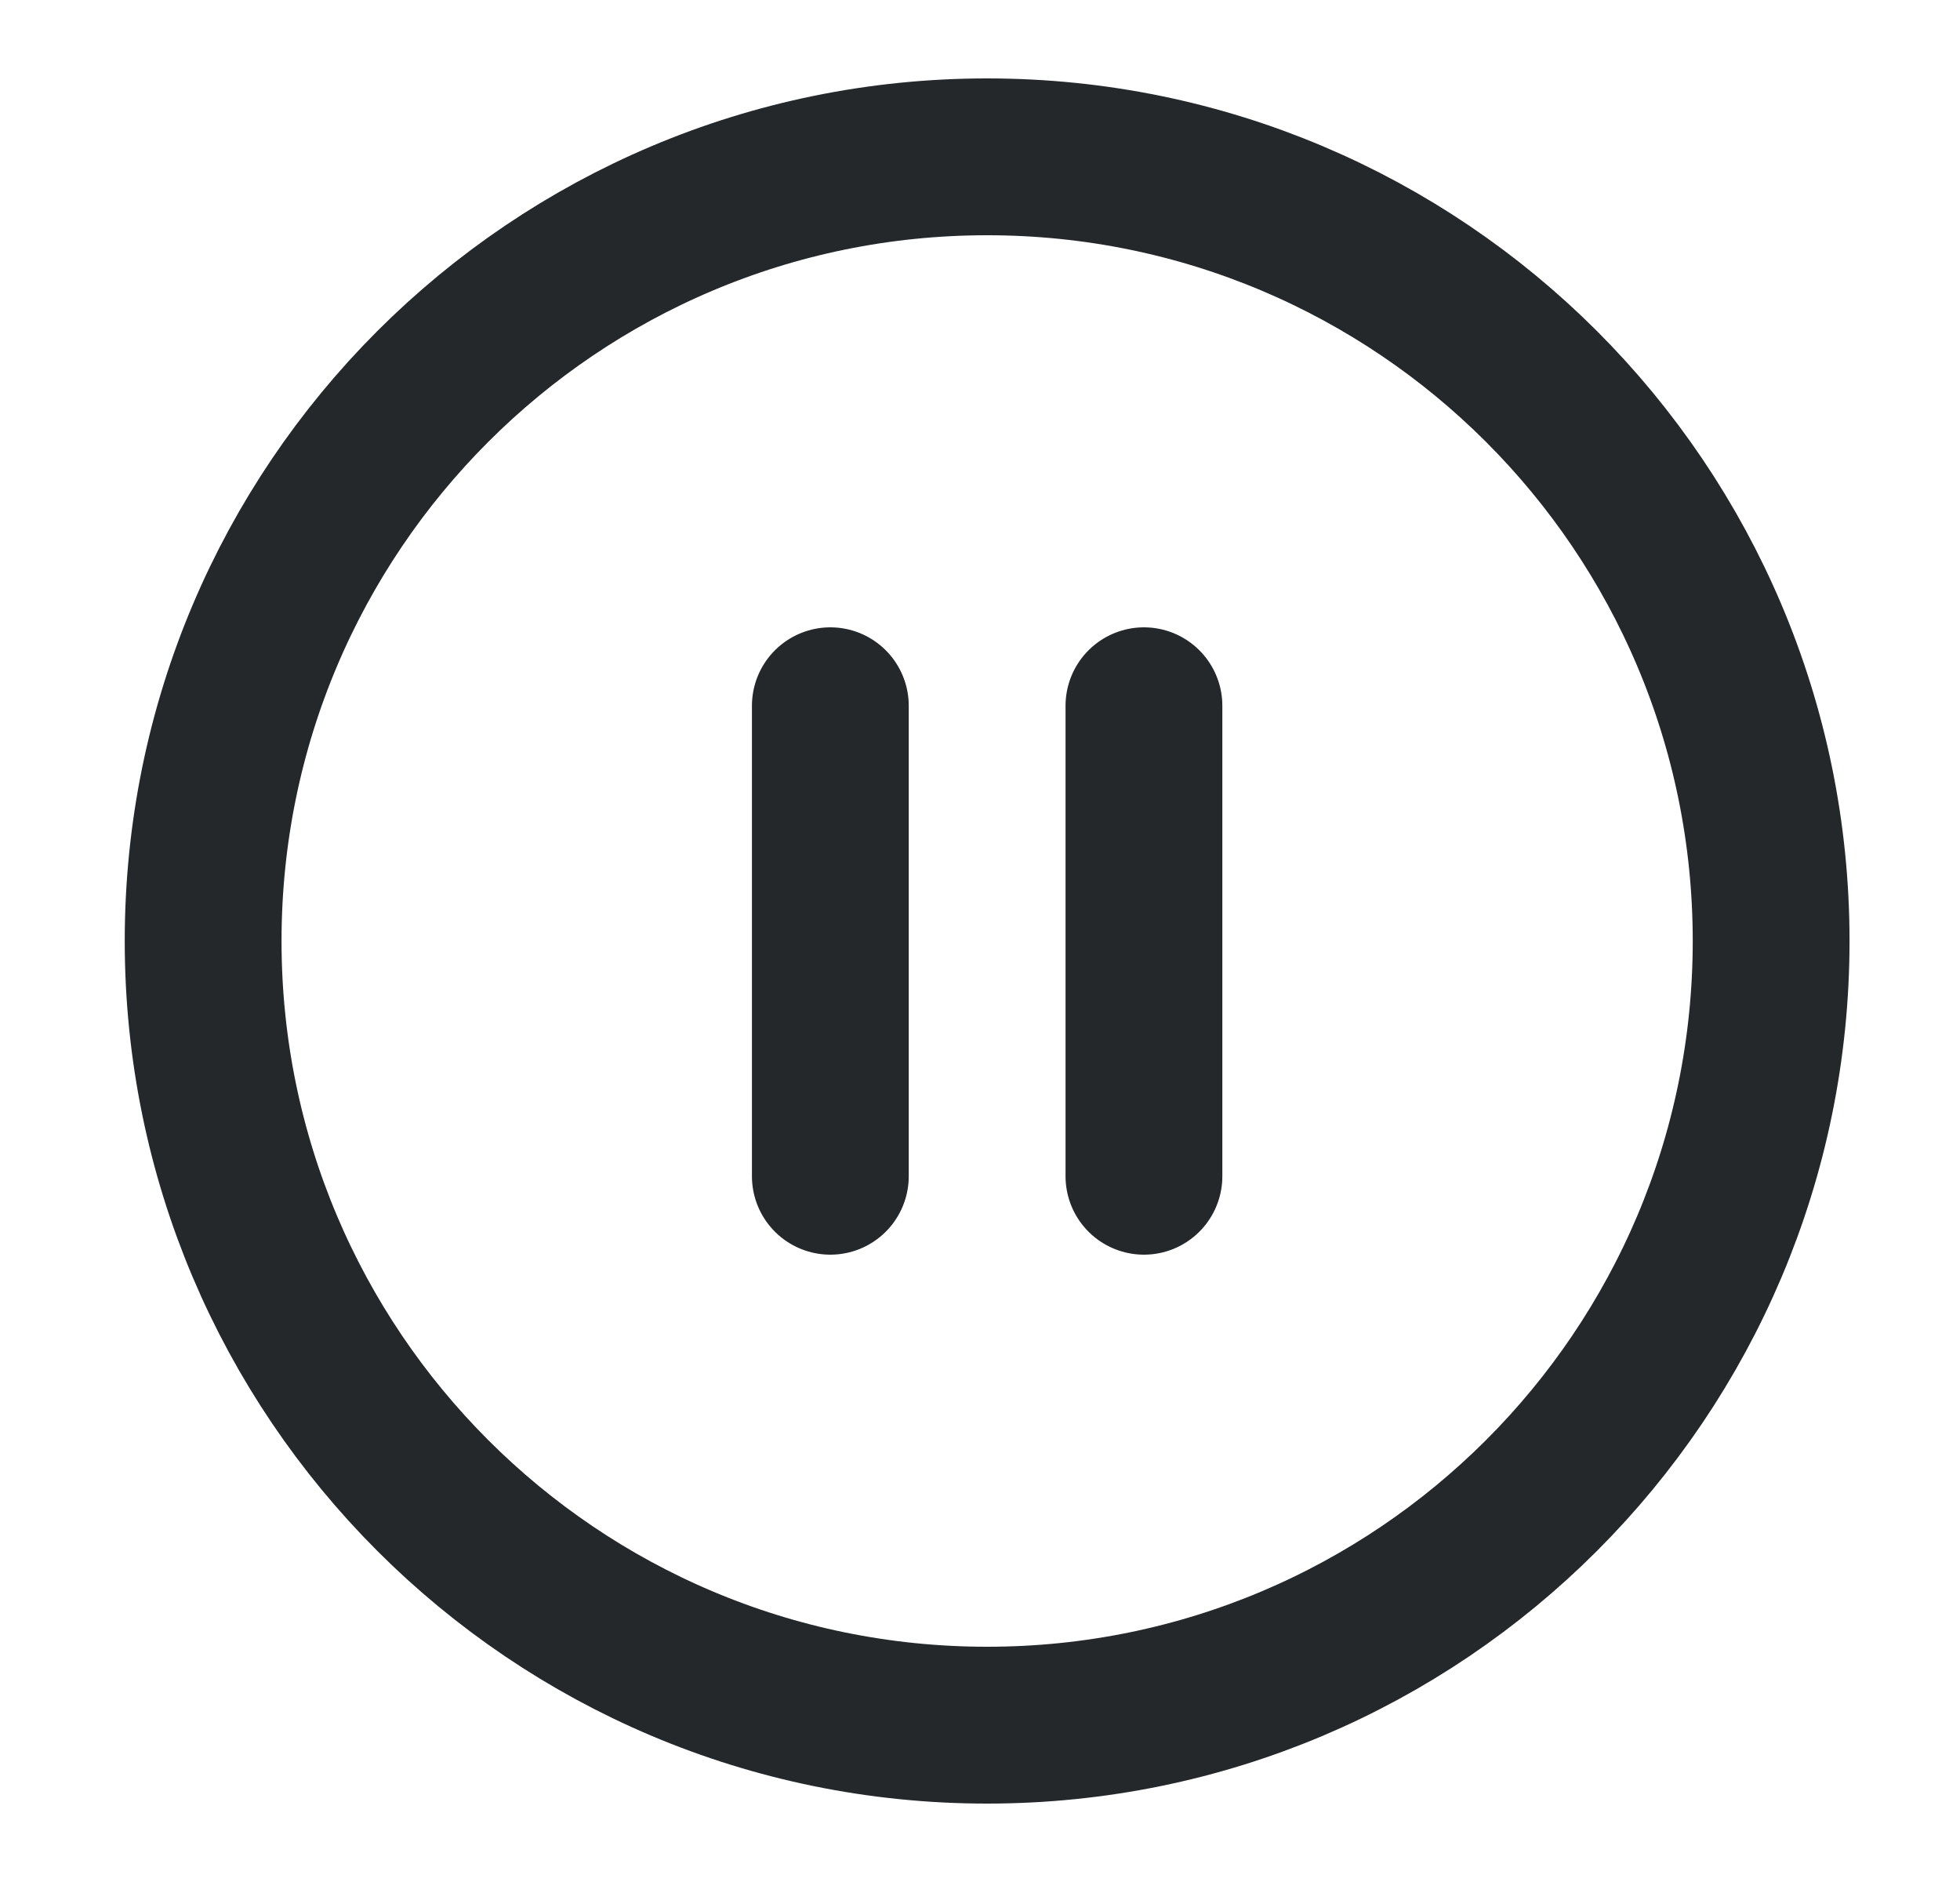
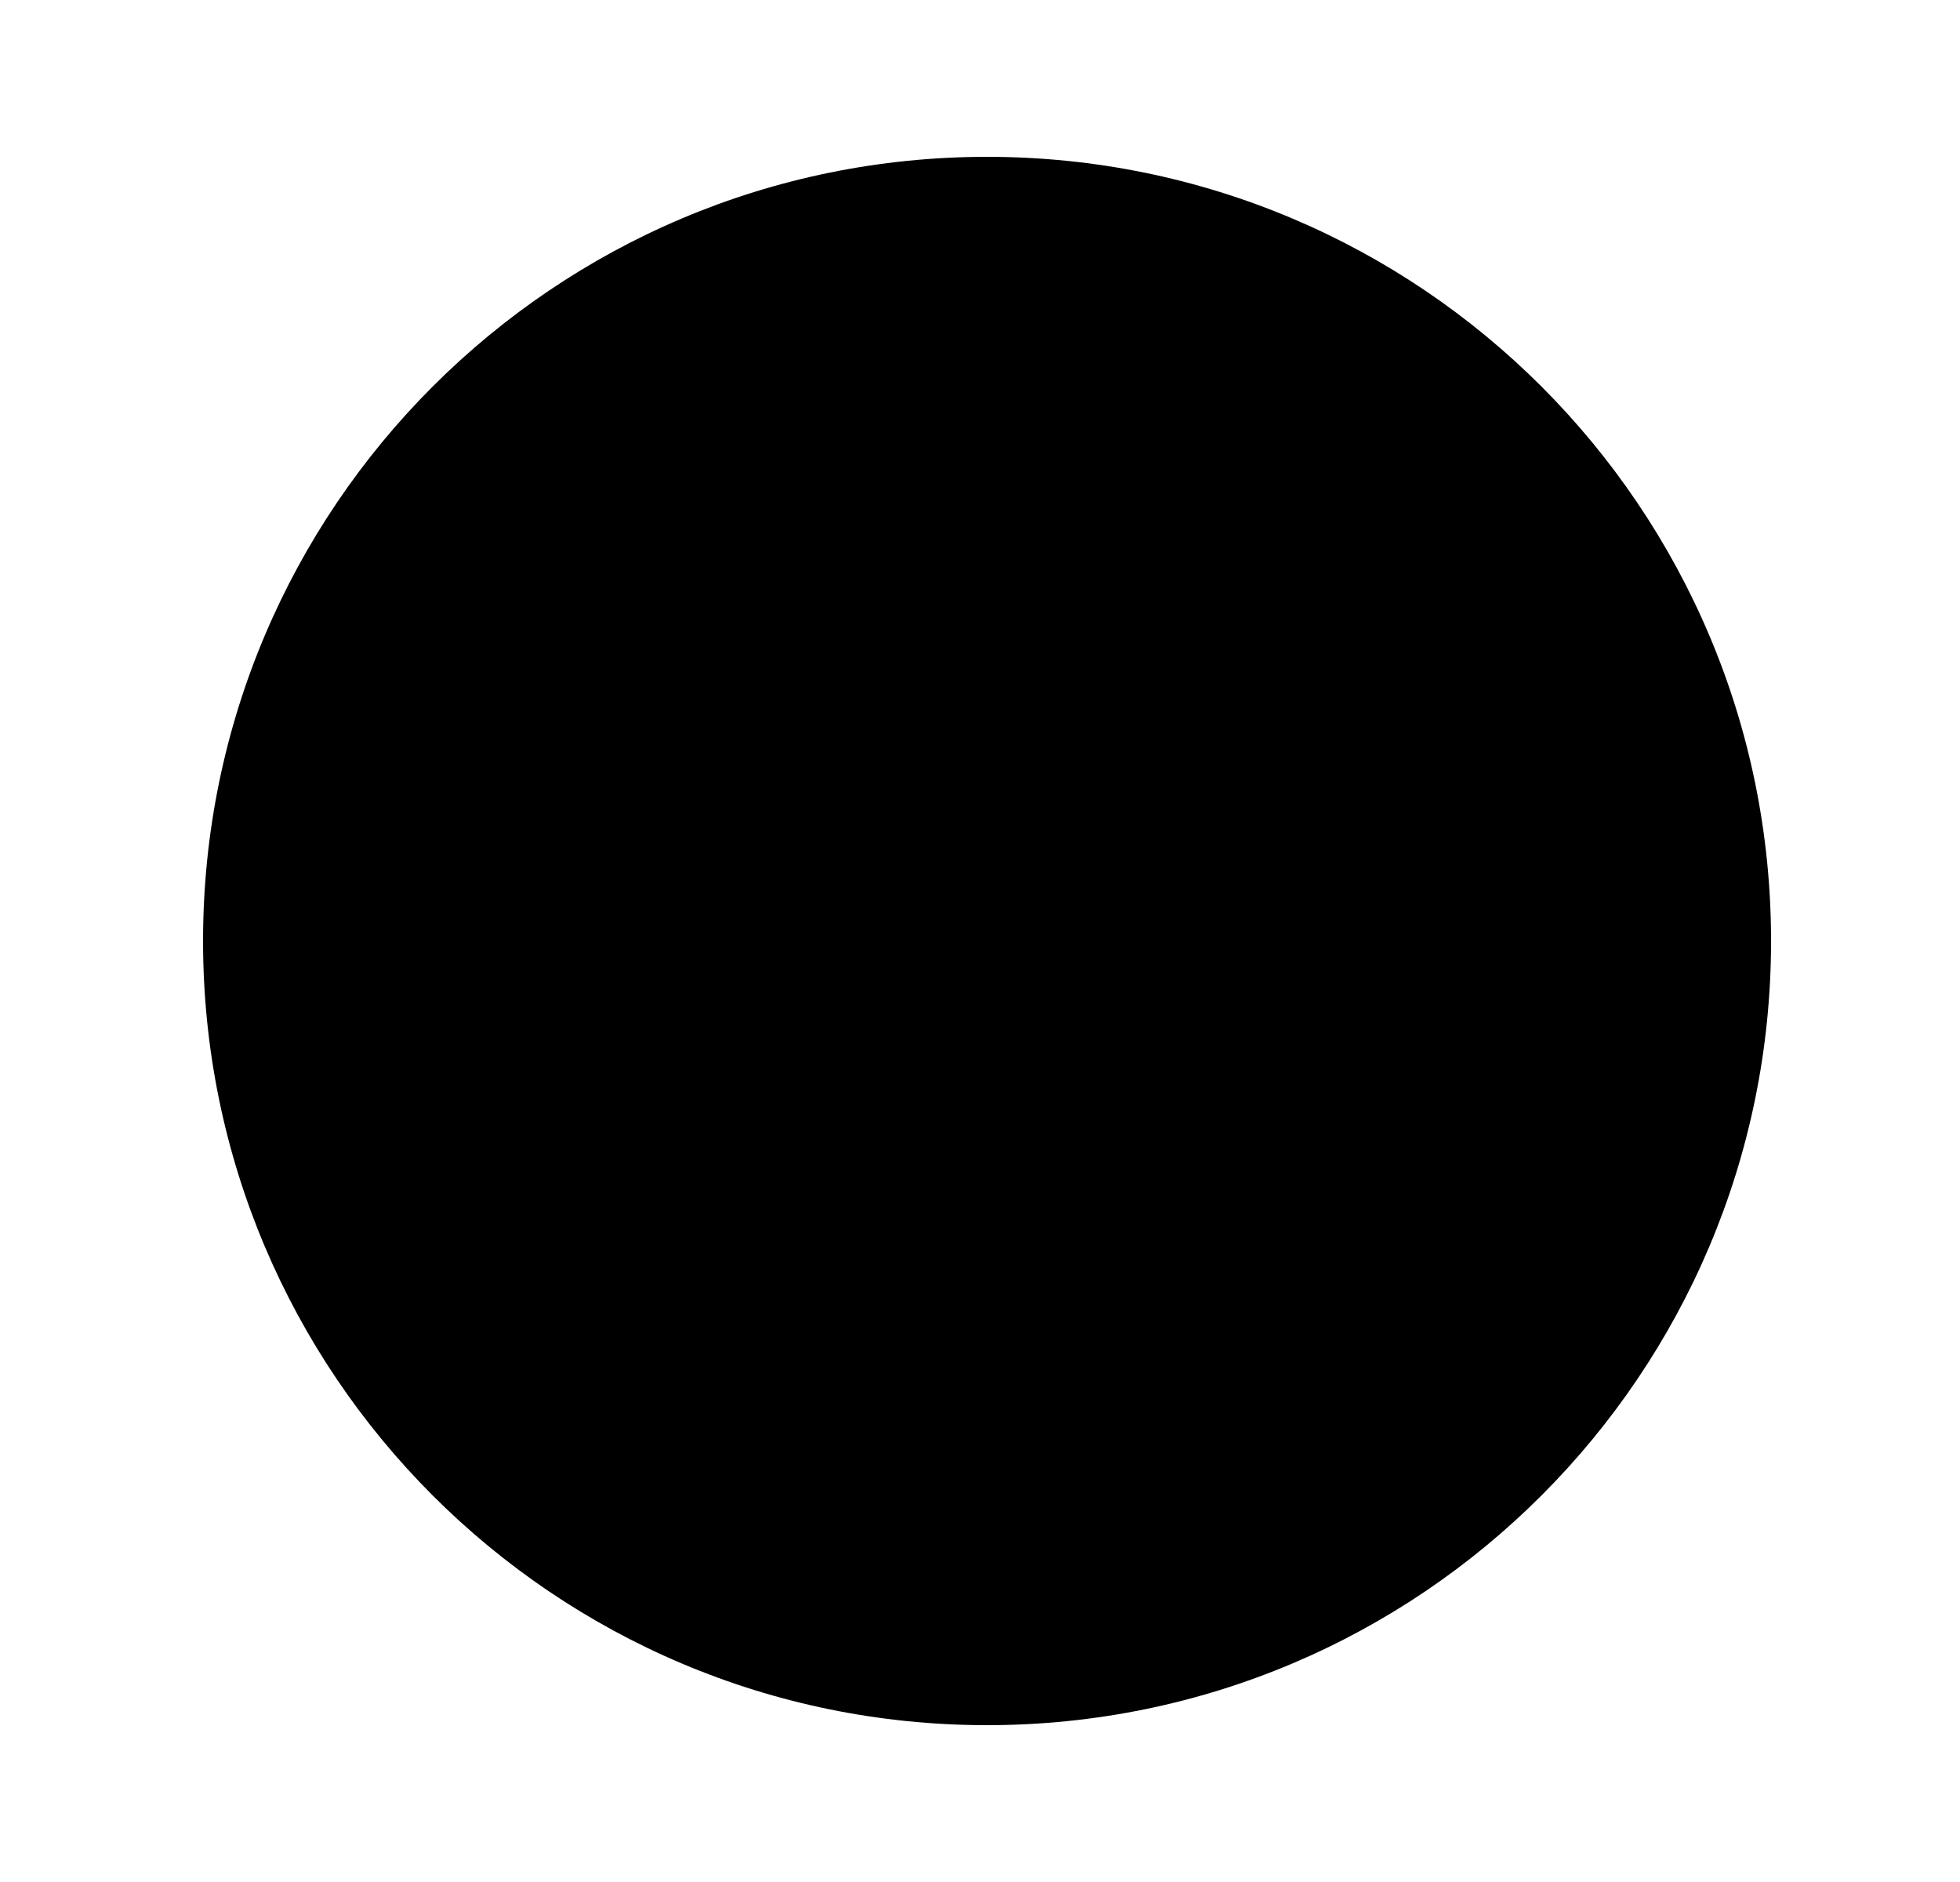
- <svg xmlns="http://www.w3.org/2000/svg" width="25" height="24" viewBox="0 0 25 24" fill="none">
-   <path d="M12.591 22C18.114 22 22.591 17.523 22.591 12C22.591 6.477 18.114 2 12.591 2C7.068 2 2.591 6.477 2.591 12C2.591 17.523 7.068 22 12.591 22Z" stroke="#25282B" stroke-width="2" stroke-linecap="round" stroke-linejoin="round" />
-   <path d="M10.591 15V9" stroke="#25282B" stroke-width="2" stroke-linecap="round" stroke-linejoin="round" />
-   <path d="M14.591 15V9" stroke="#25282B" stroke-width="2" stroke-linecap="round" stroke-linejoin="round" />
+ <svg xmlns="http://www.w3.org/2000/svg" viewBox="0 0 25 24">
+   <path stroke-linecap="round" stroke-linejoin="round" stroke-width="2" d="M12.59 22c5.524 0 10-4.477 10-10s-4.476-10-10-10c-5.522 0-10 4.477-10 10s4.478 10 10 10ZM10.59 15V9M14.59 15V9" />
</svg>
